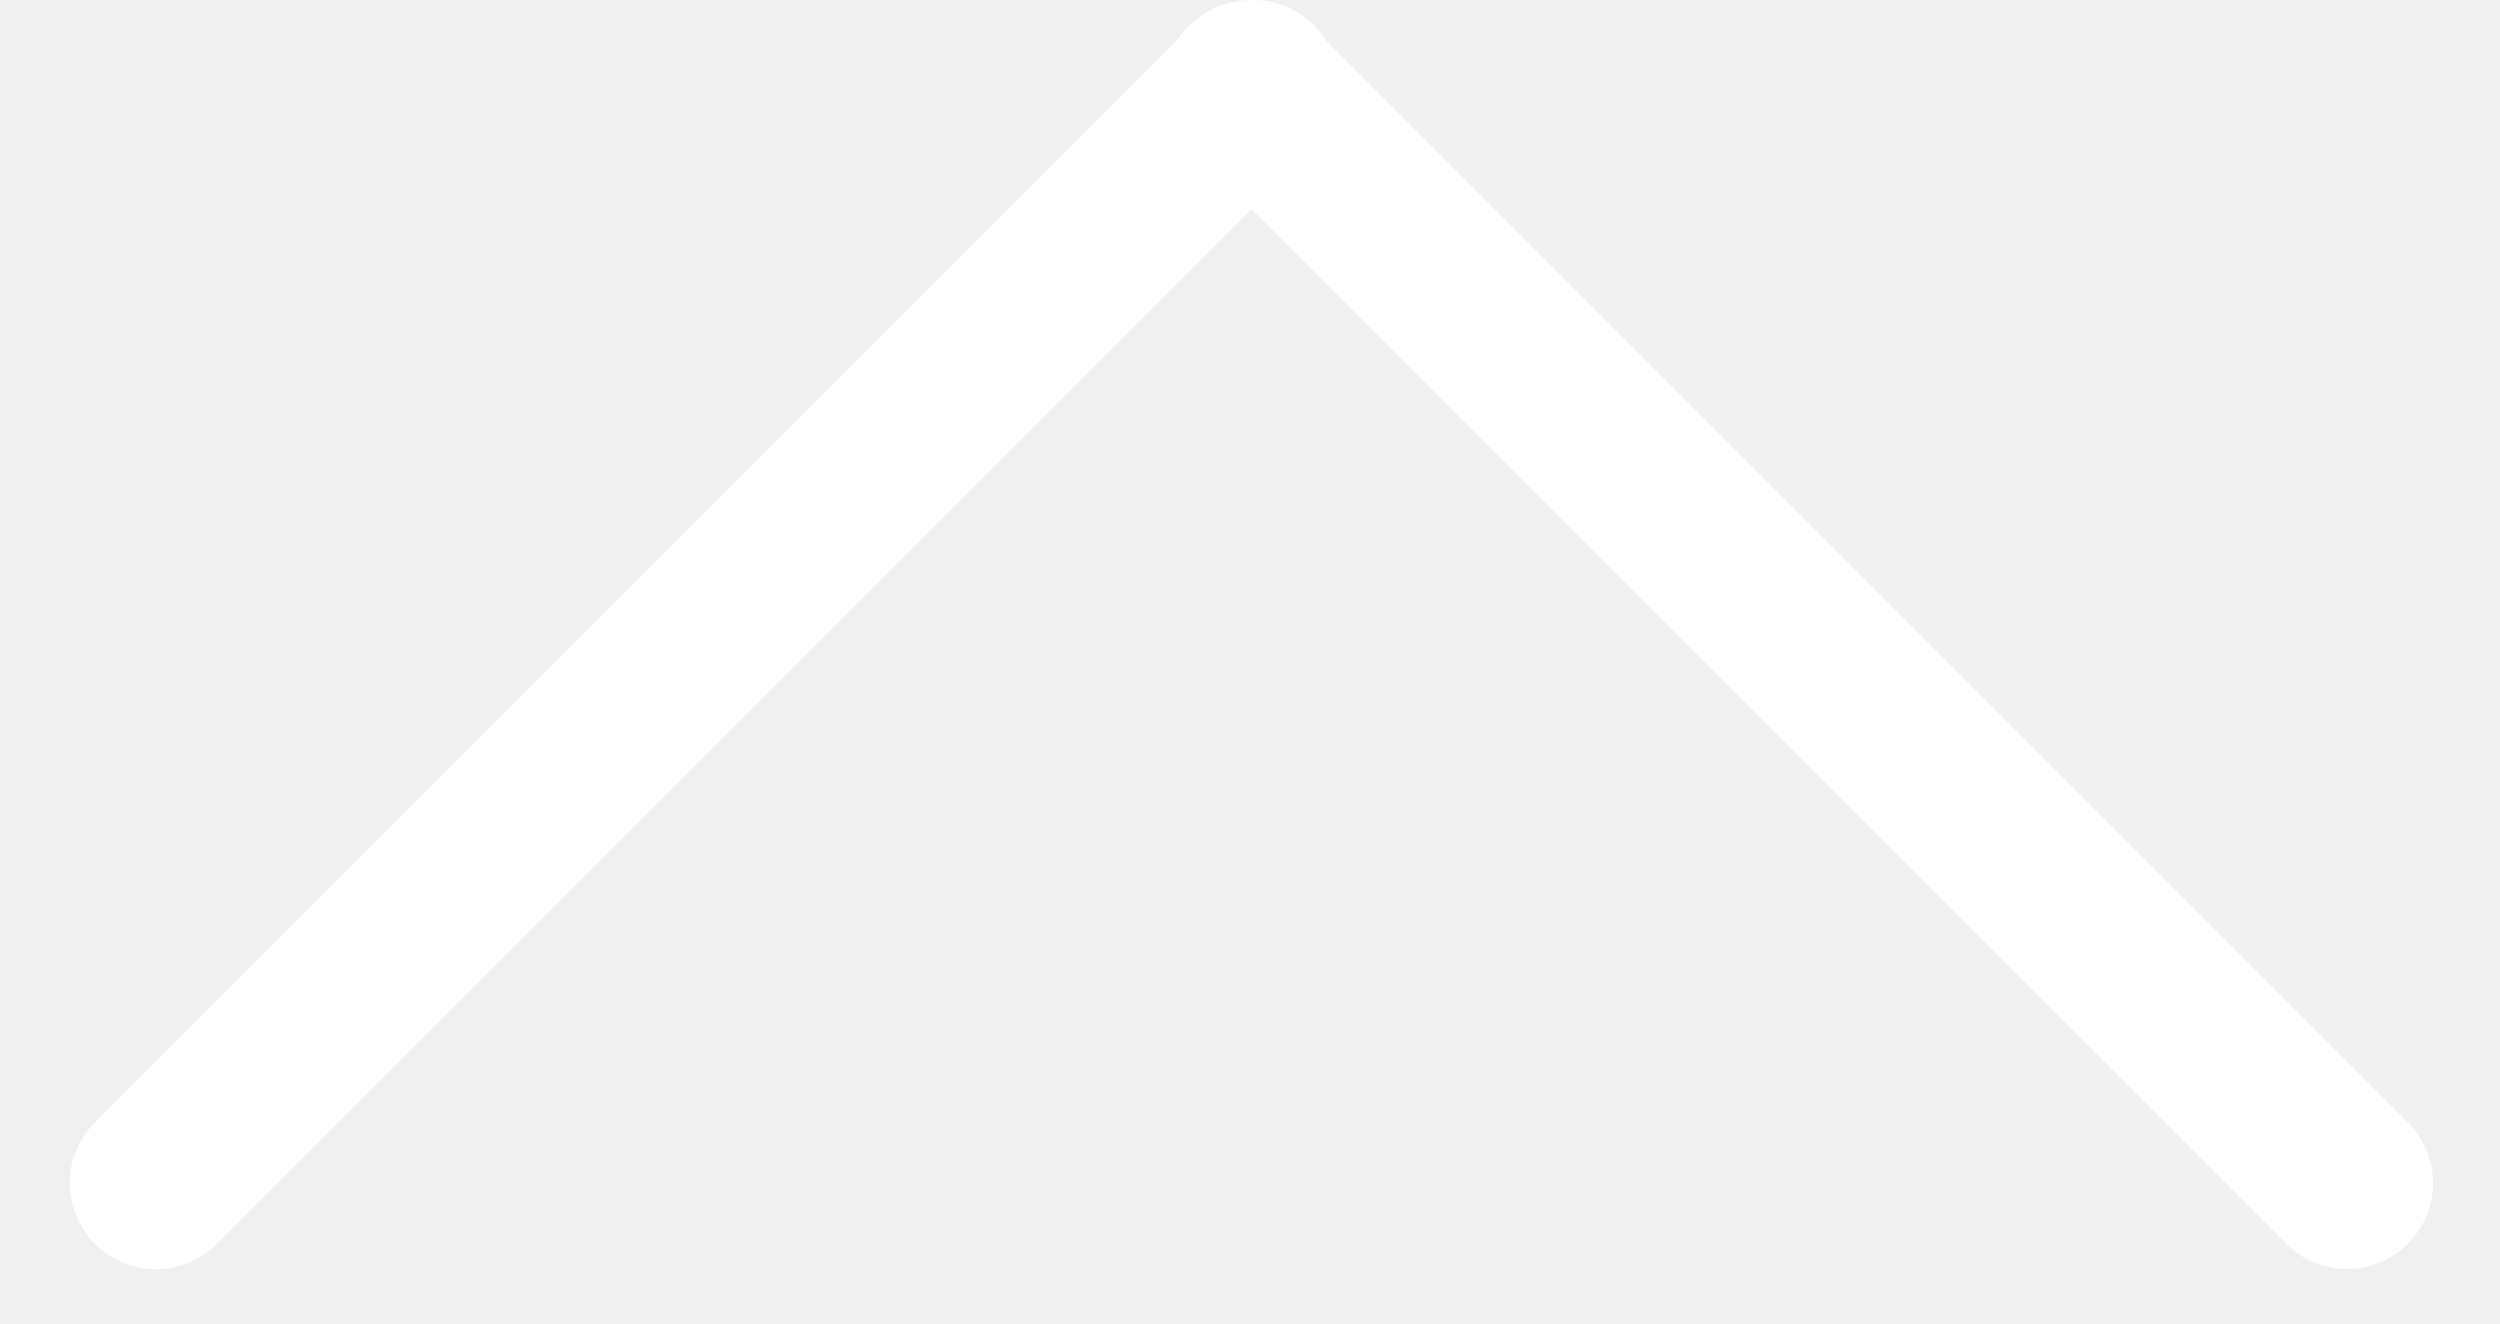
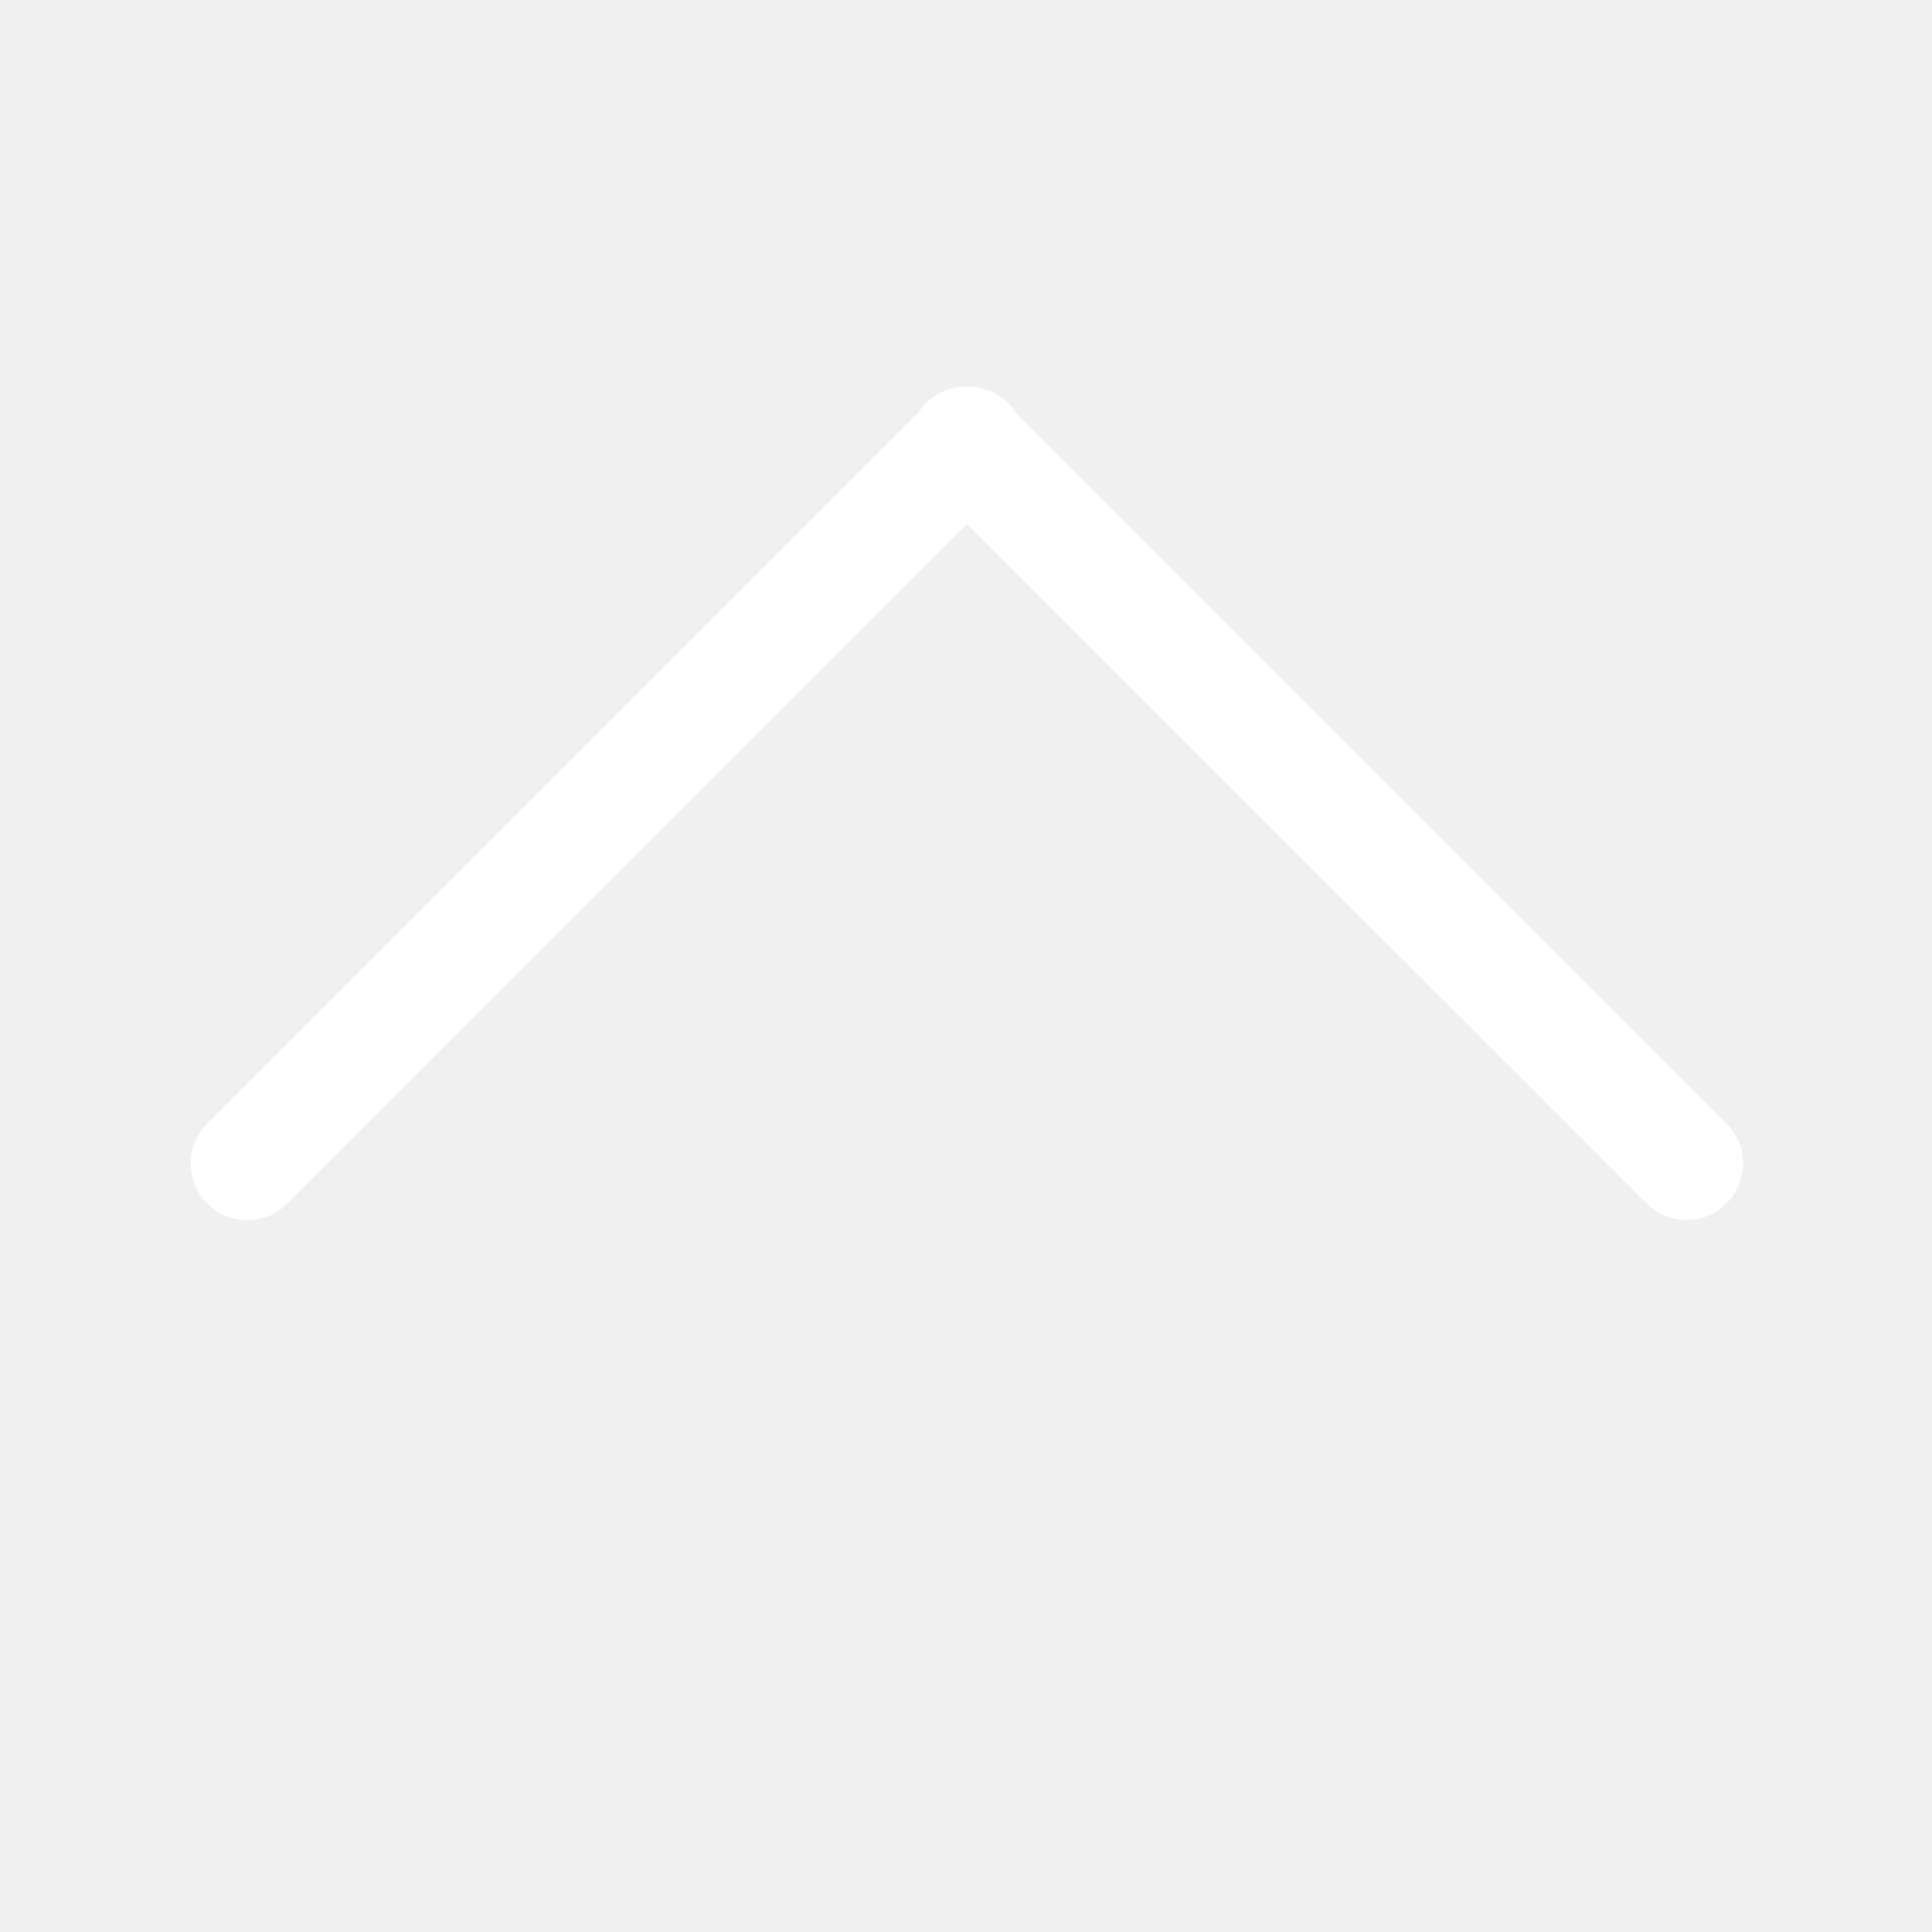
- <svg xmlns="http://www.w3.org/2000/svg" width="34" height="18" viewBox="0 0 34 18" fill="none">
-   <path d="M32.747 16.915C32.29 17.372 31.548 17.372 31.091 16.915L16.175 2.003C15.718 1.546 15.718 0.804 16.175 0.347C16.632 -0.11 17.374 -0.11 17.831 0.347L32.743 15.259C33.204 15.716 33.204 16.458 32.747 16.915Z" fill="white" />
-   <path d="M17.869 1.999L2.948 16.919C2.491 17.376 1.749 17.376 1.292 16.919C0.835 16.462 0.835 15.72 1.292 15.263L16.212 0.343C16.669 -0.114 17.412 -0.114 17.869 0.343C18.326 0.8 18.326 1.542 17.869 1.999Z" fill="white" />
+ <svg xmlns="http://www.w3.org/2000/svg" width="40" height="40" viewBox="0 0 40 40" fill="none">
+   <path d="M35.747 24.915C35.29 25.372 34.548 25.372 34.091 24.915L19.175 10.003C18.718 9.546 18.718 8.804 19.175 8.347C19.632 7.89 20.374 7.89 20.831 8.347L35.743 23.259C36.204 23.716 36.204 24.458 35.747 24.915Z" fill="white" />
+   <path d="M20.869 9.999L5.948 24.919C5.491 25.376 4.749 25.376 4.292 24.919C3.835 24.462 3.835 23.72 4.292 23.263L19.212 8.343C19.669 7.886 20.412 7.886 20.869 8.343C21.326 8.8 21.326 9.542 20.869 9.999Z" fill="white" />
</svg>
